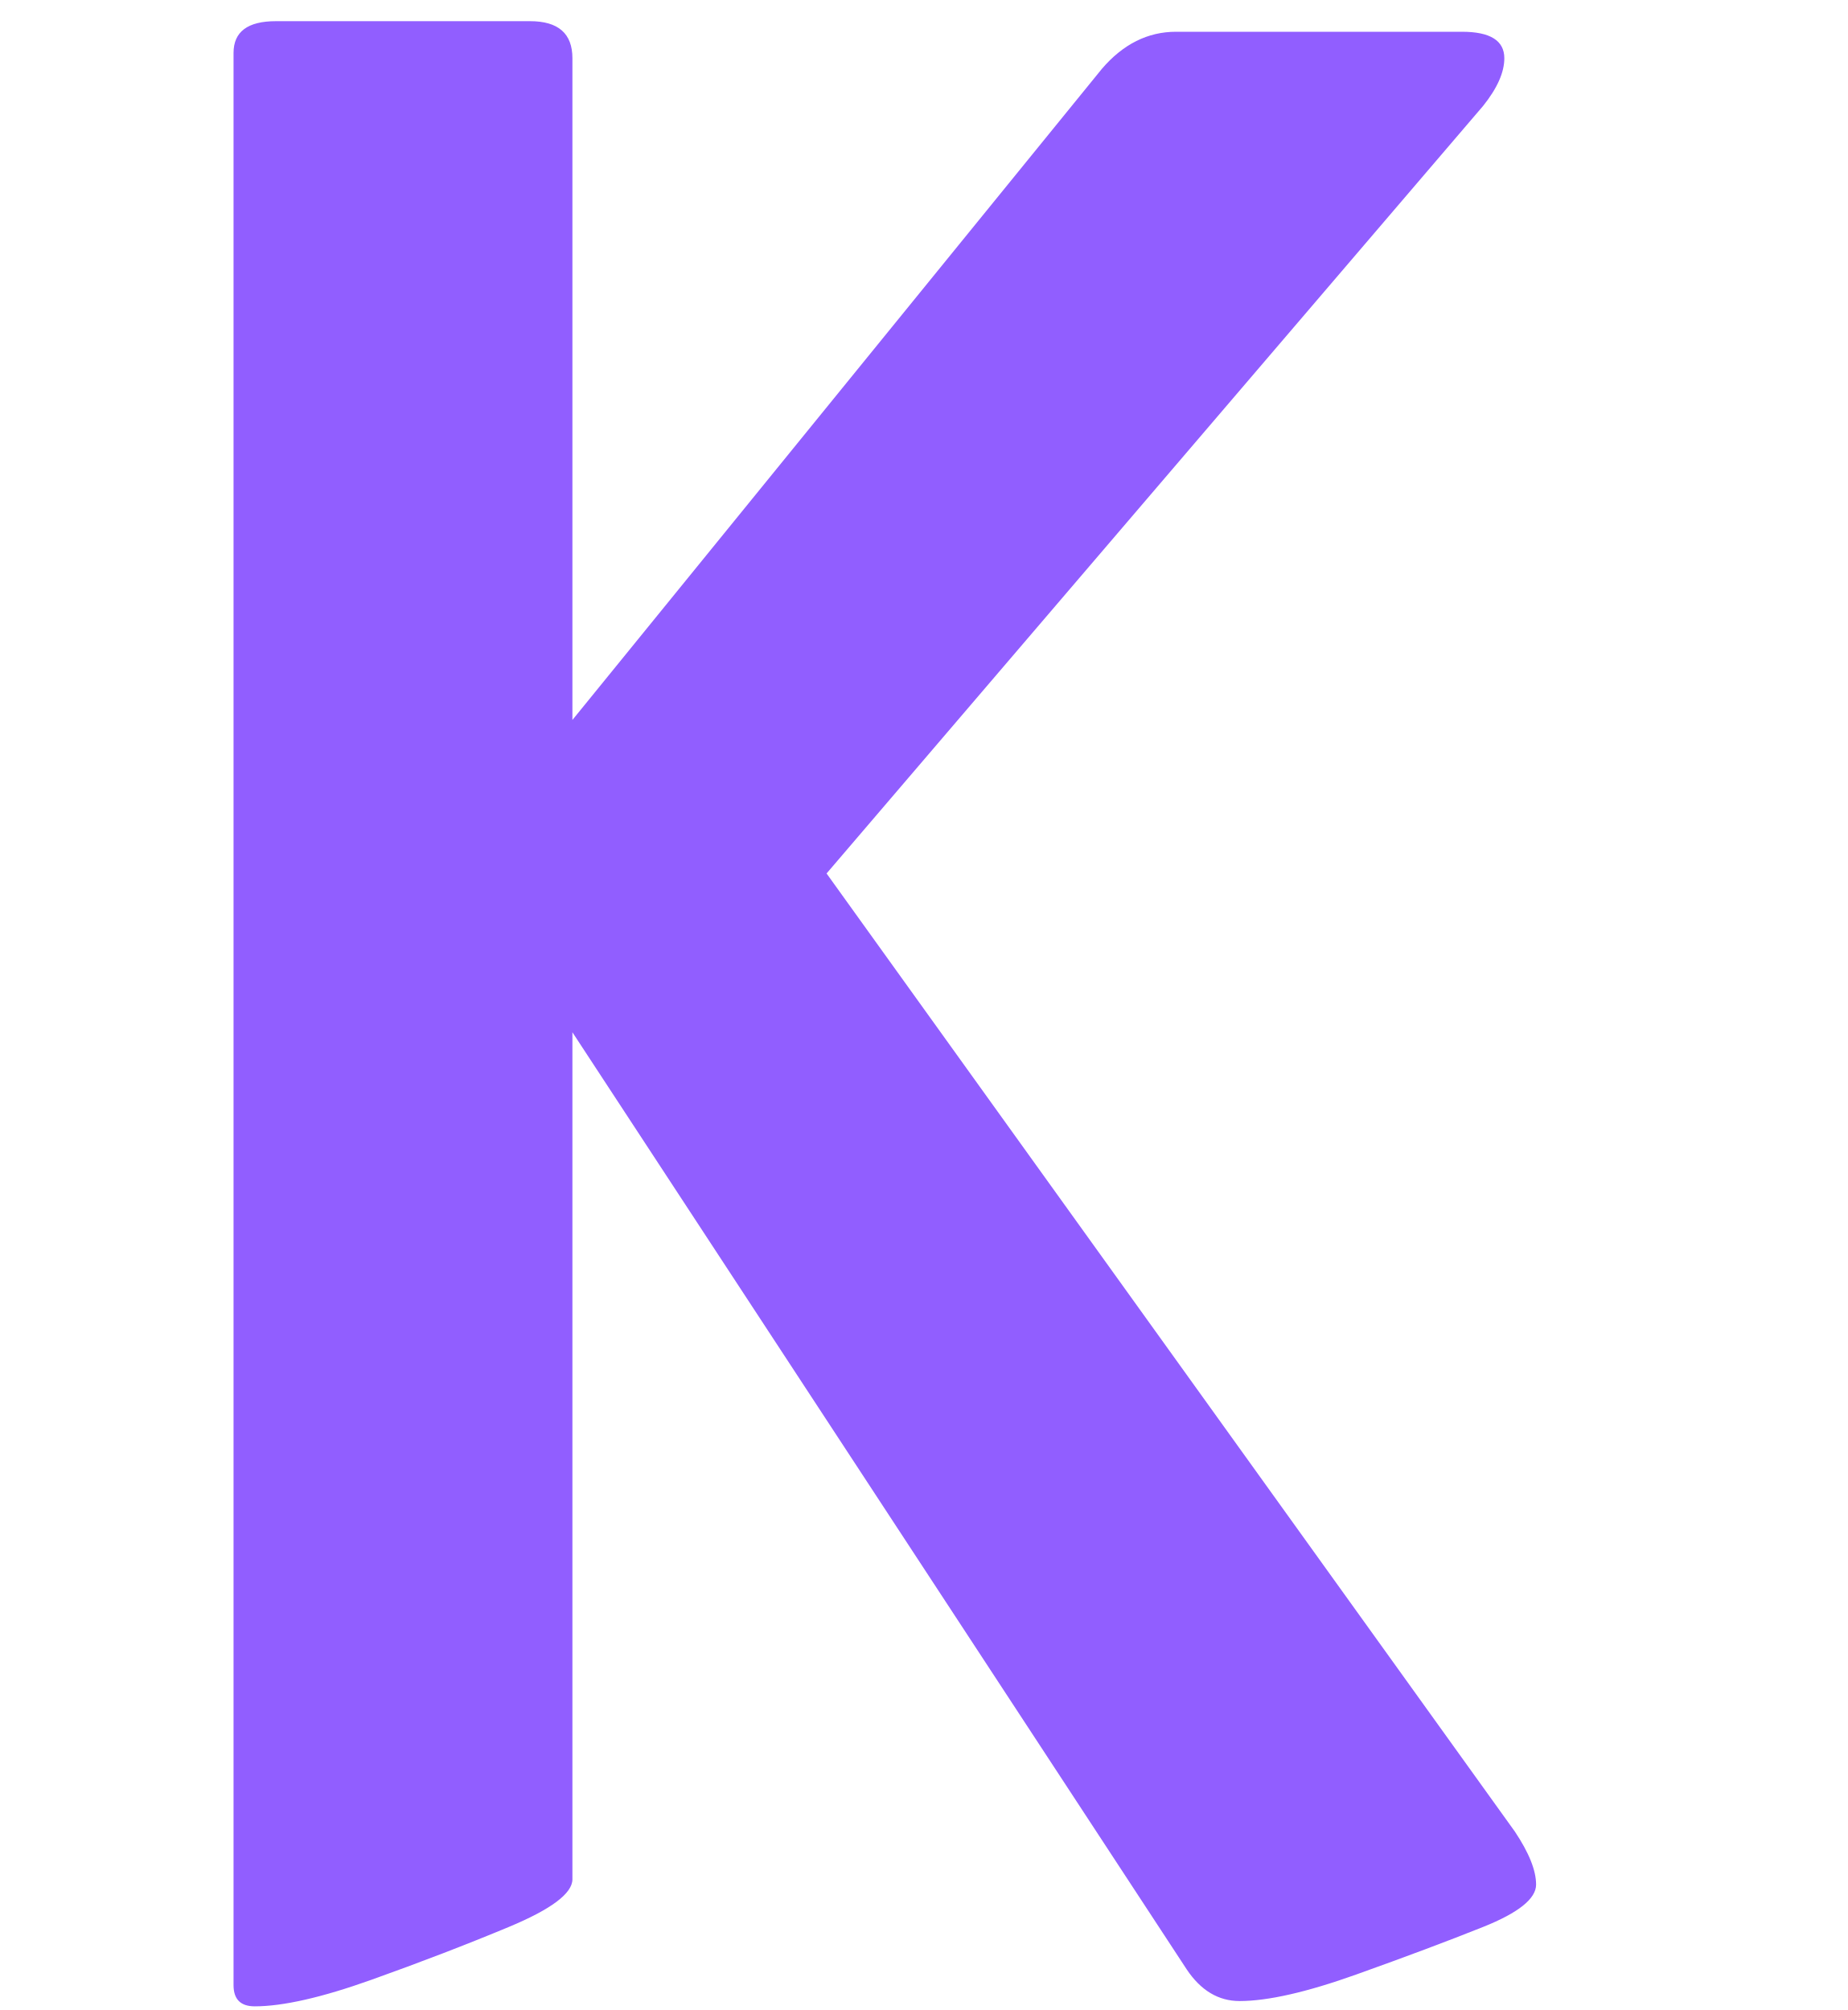
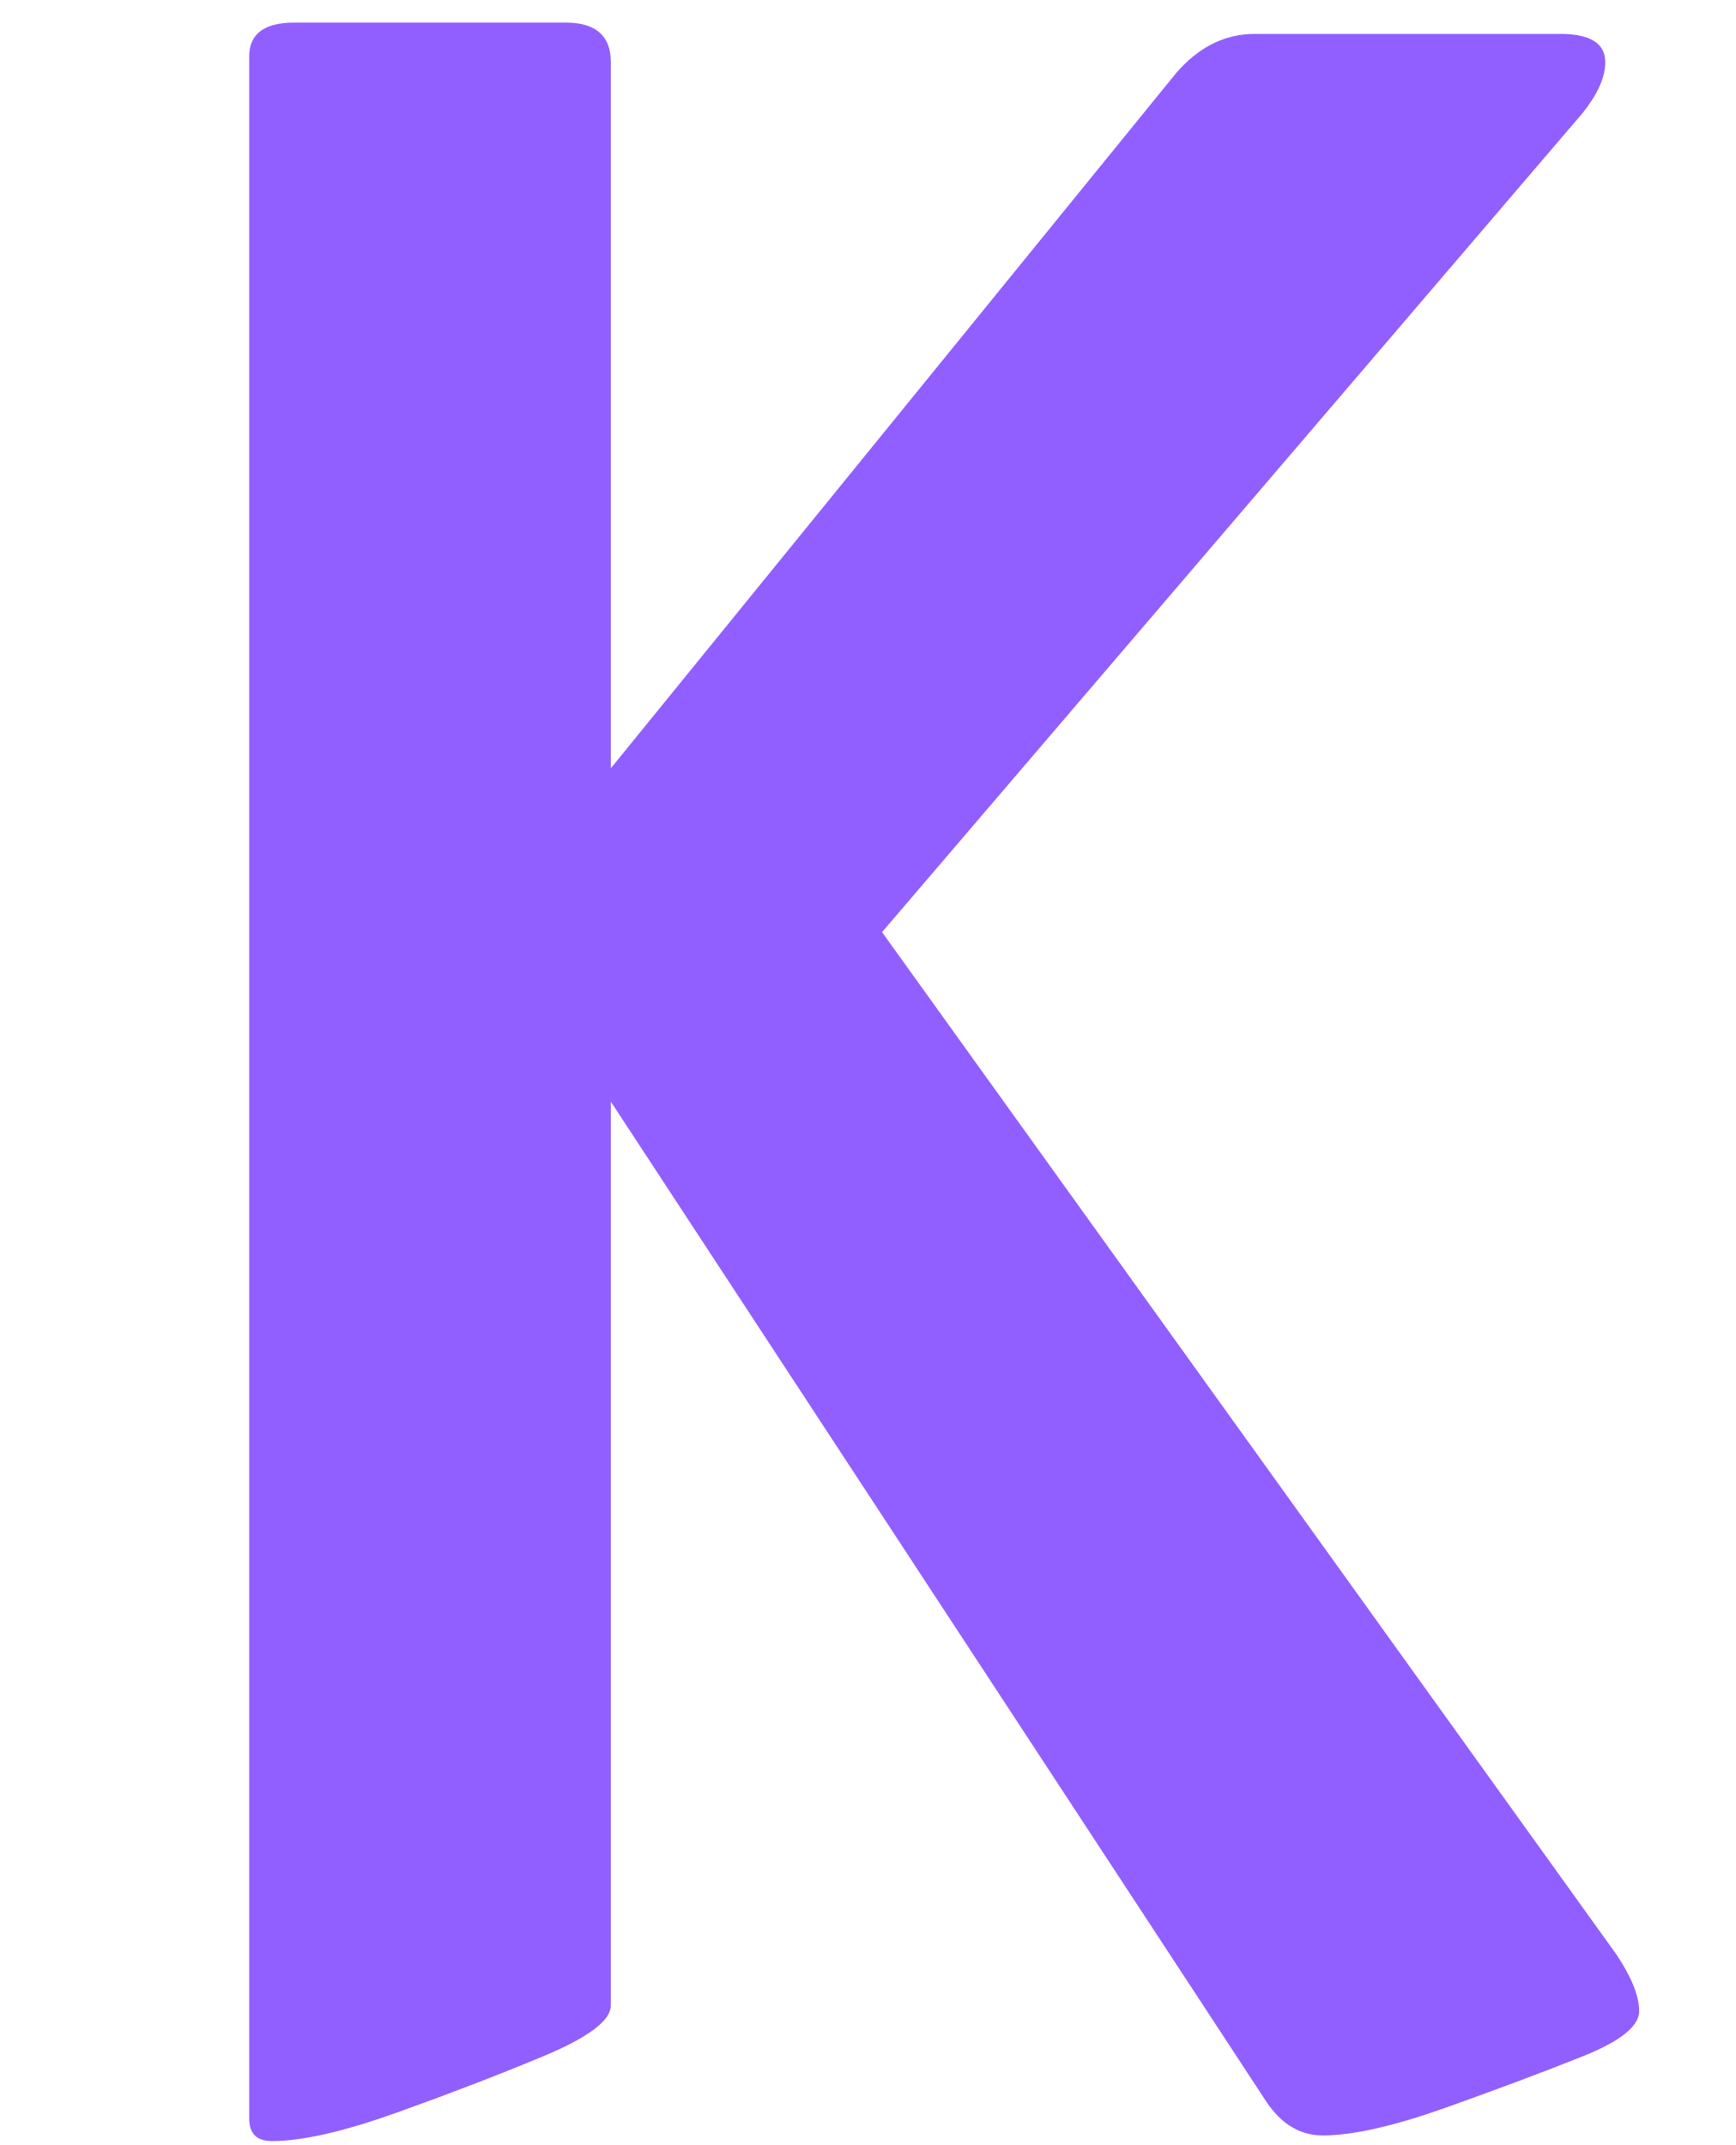
- <svg xmlns="http://www.w3.org/2000/svg" width="1000" height="1088" viewBox="0 0 1000 1088">
+ <svg xmlns="http://www.w3.org/2000/svg" width="880" height="1088" viewBox="0 0 880 1088">
  <g transform="matrix(1,0,0,1,0,0)">
    <svg viewBox="0 0 227 247" preserveAspectRatio="xMidYMid meet" height="1088" width="1000">
      <g transform="matrix(1,0,0,1,0,0)">
        <svg viewBox="0 0 226.5 247.2" height="247.2" width="226.5">
          <g>
            <svg viewBox="0 0 226.5 247.2" height="247.2" width="226.5">
              <g>
                <svg viewBox="0 0 226.5 247.2" height="247.2" width="226.5">
                  <g id="textblocktransform">
                    <svg viewBox="0 0 226.5 247.2" height="247.2" width="226.5" id="textblock">
                      <g>
                        <svg viewBox="0 0 226.5 247.2" height="247.2" width="226.5">
                          <g transform="matrix(1,0,0,1,0,0)">
                            <svg width="226.5" height="247.2" viewBox="2 -36 34 38" data-palette-color="#915eff">
                              <path d="                                   M6 -35                                   L6 1.5                                   Q6 1.9 6.4 1.9                                   Q7.2 1.9 8.6 1.4                                   Q10 0.9 11.2 0.4                                   Q12.4 -0.1 12.4 -0.5                                   L12.4 -16.5                                   L24 1.2                                   Q24.4 1.8 25 1.8                                   Q25.8 1.8 27.2 1.3                                   Q28.6 0.8 29.6 0.4                                   Q30.6 0 30.6 -0.4                                   Q30.6 -0.8 30.2 -1.4                                   L17.2 -19.5                                   L29.6 -34                                   Q30 -34.5 30 -34.9                                   Q30 -35.4 29.2 -35.4                                   L23.8 -35.4                                   Q23 -35.4 22.4 -34.7                                   L12.4 -22.4                                   L12.4 -34.9                                   Q12.4 -35.6 11.6 -35.6                                   L6.8 -35.6                                   Q6 -35.6 6 -35                                   Z                                 " fill="#915eff" opacity="1" data-fill-palette-color="primary" />
                            </svg>
                          </g>
                        </svg>
                      </g>
                    </svg>
                  </g>
                </svg>
              </g>
            </svg>
          </g>
        </svg>
      </g>
    </svg>
  </g>
</svg>
